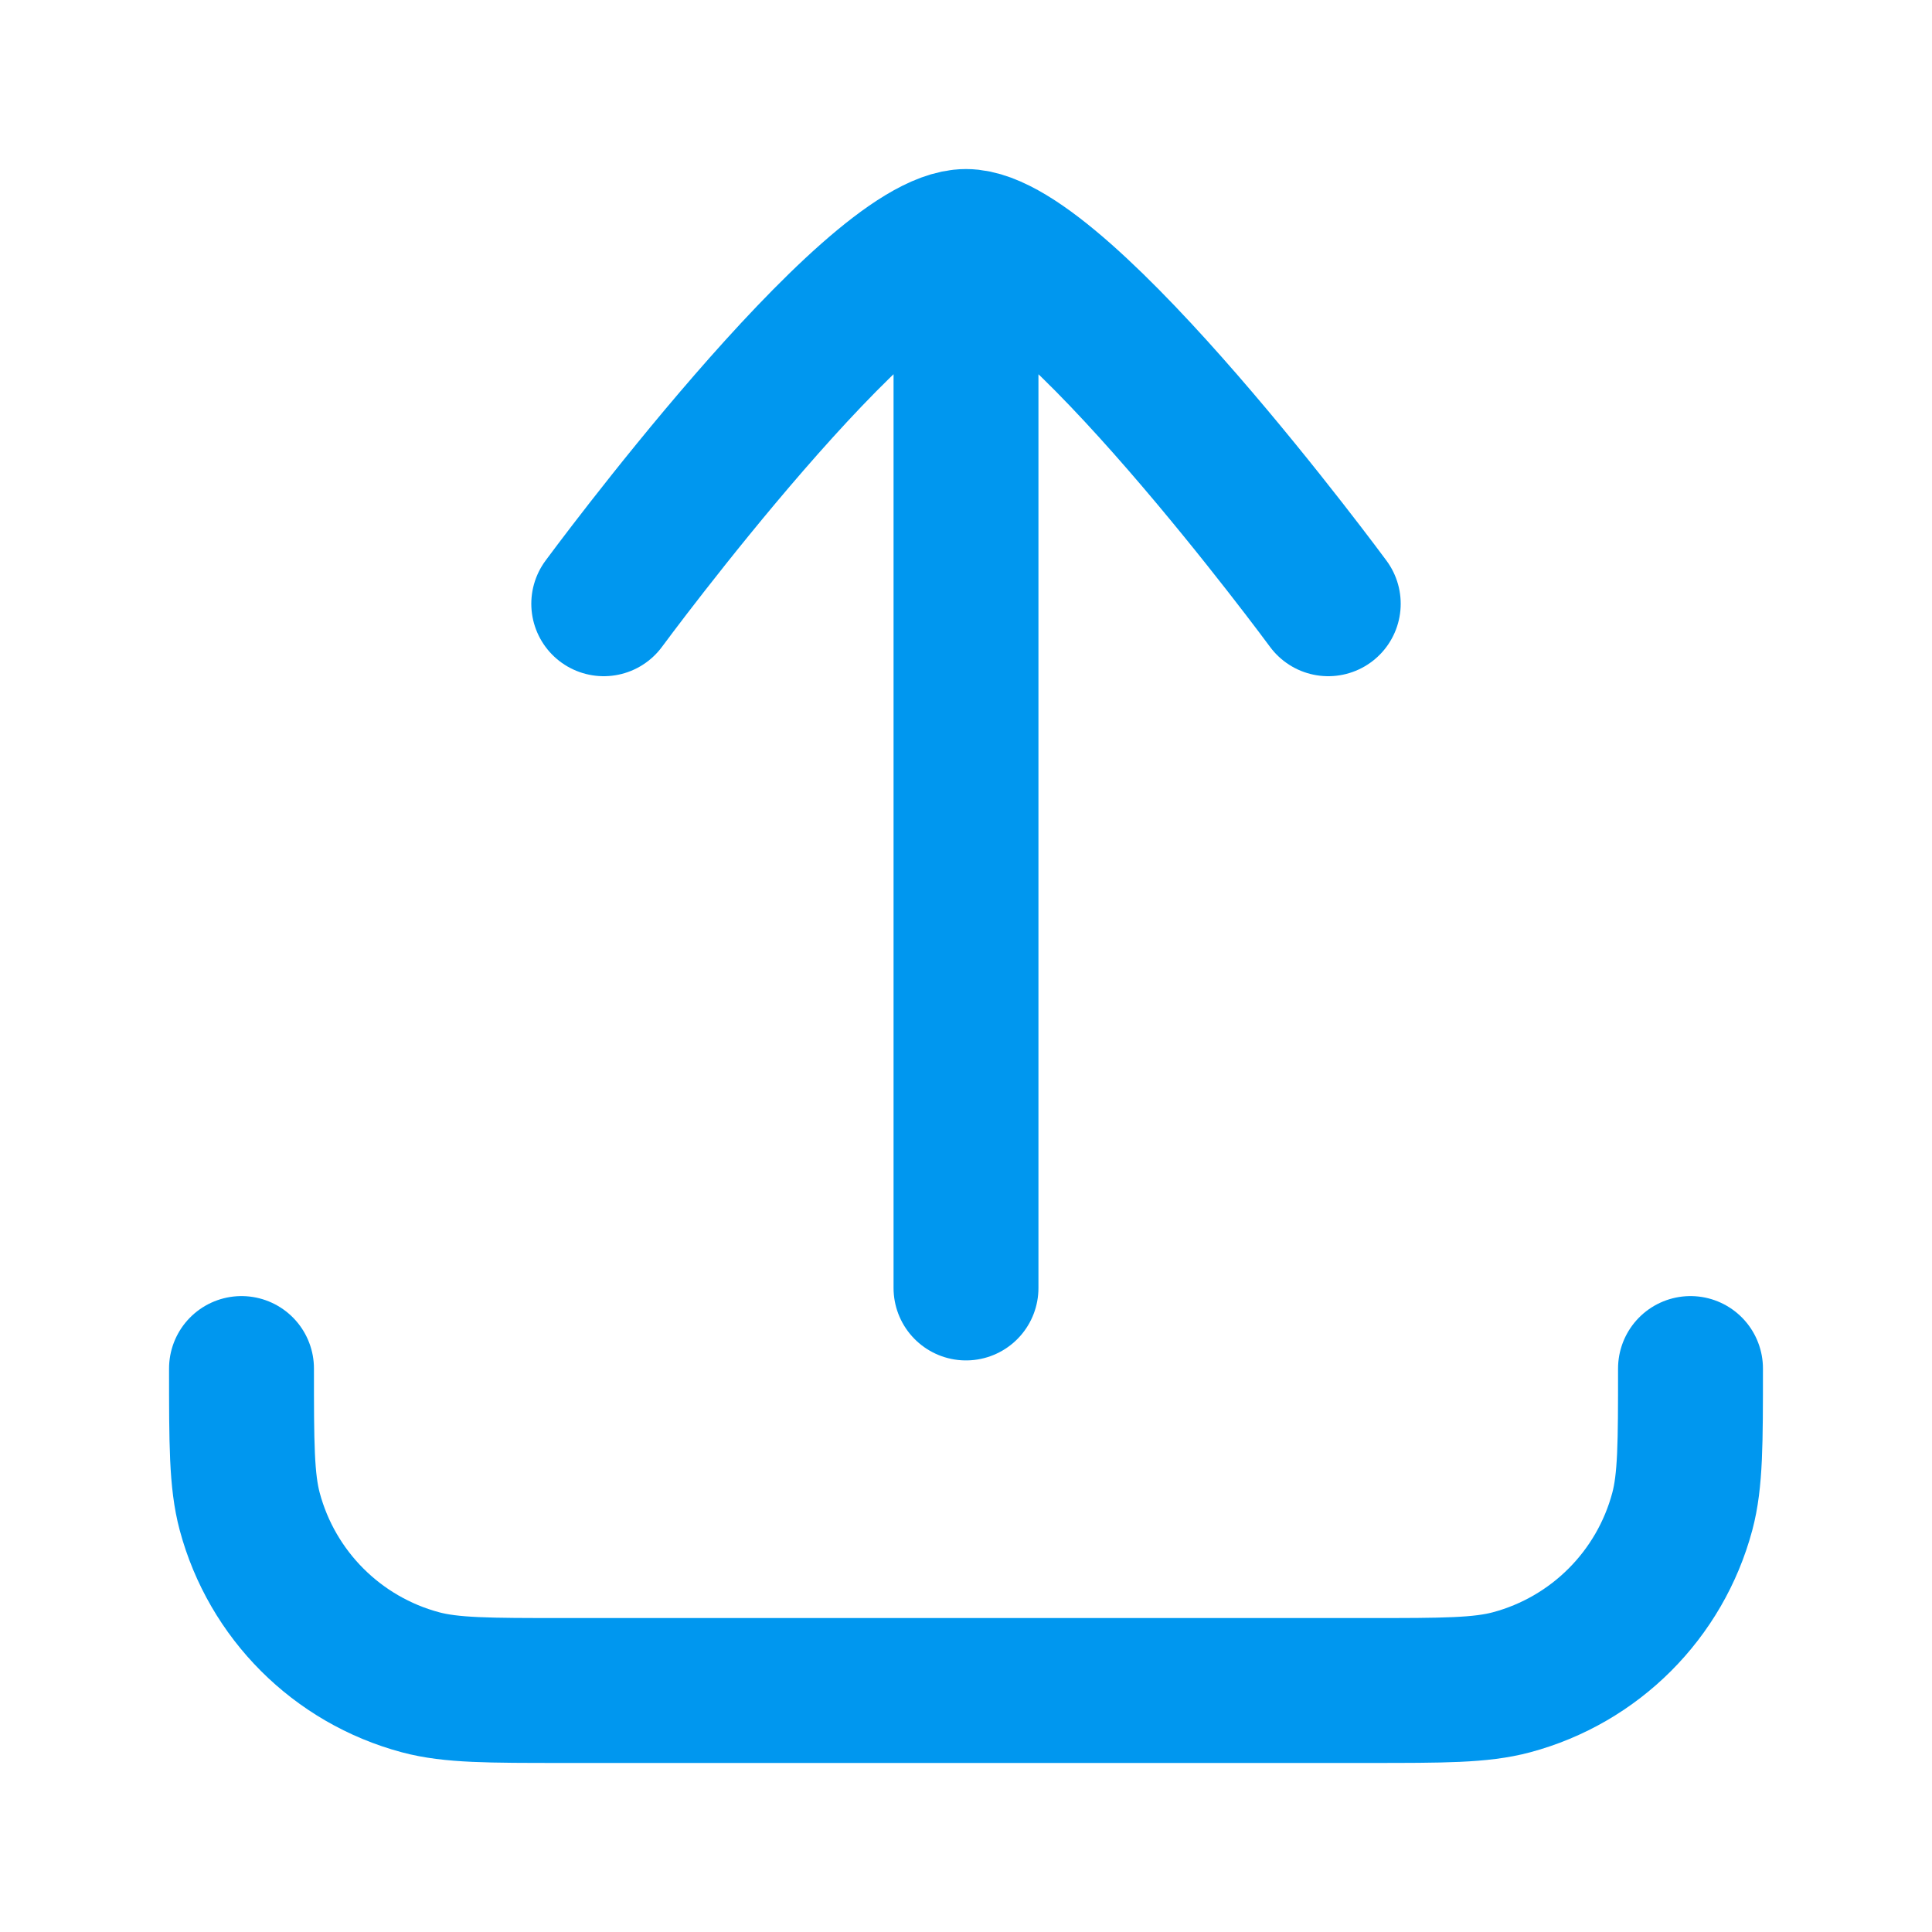
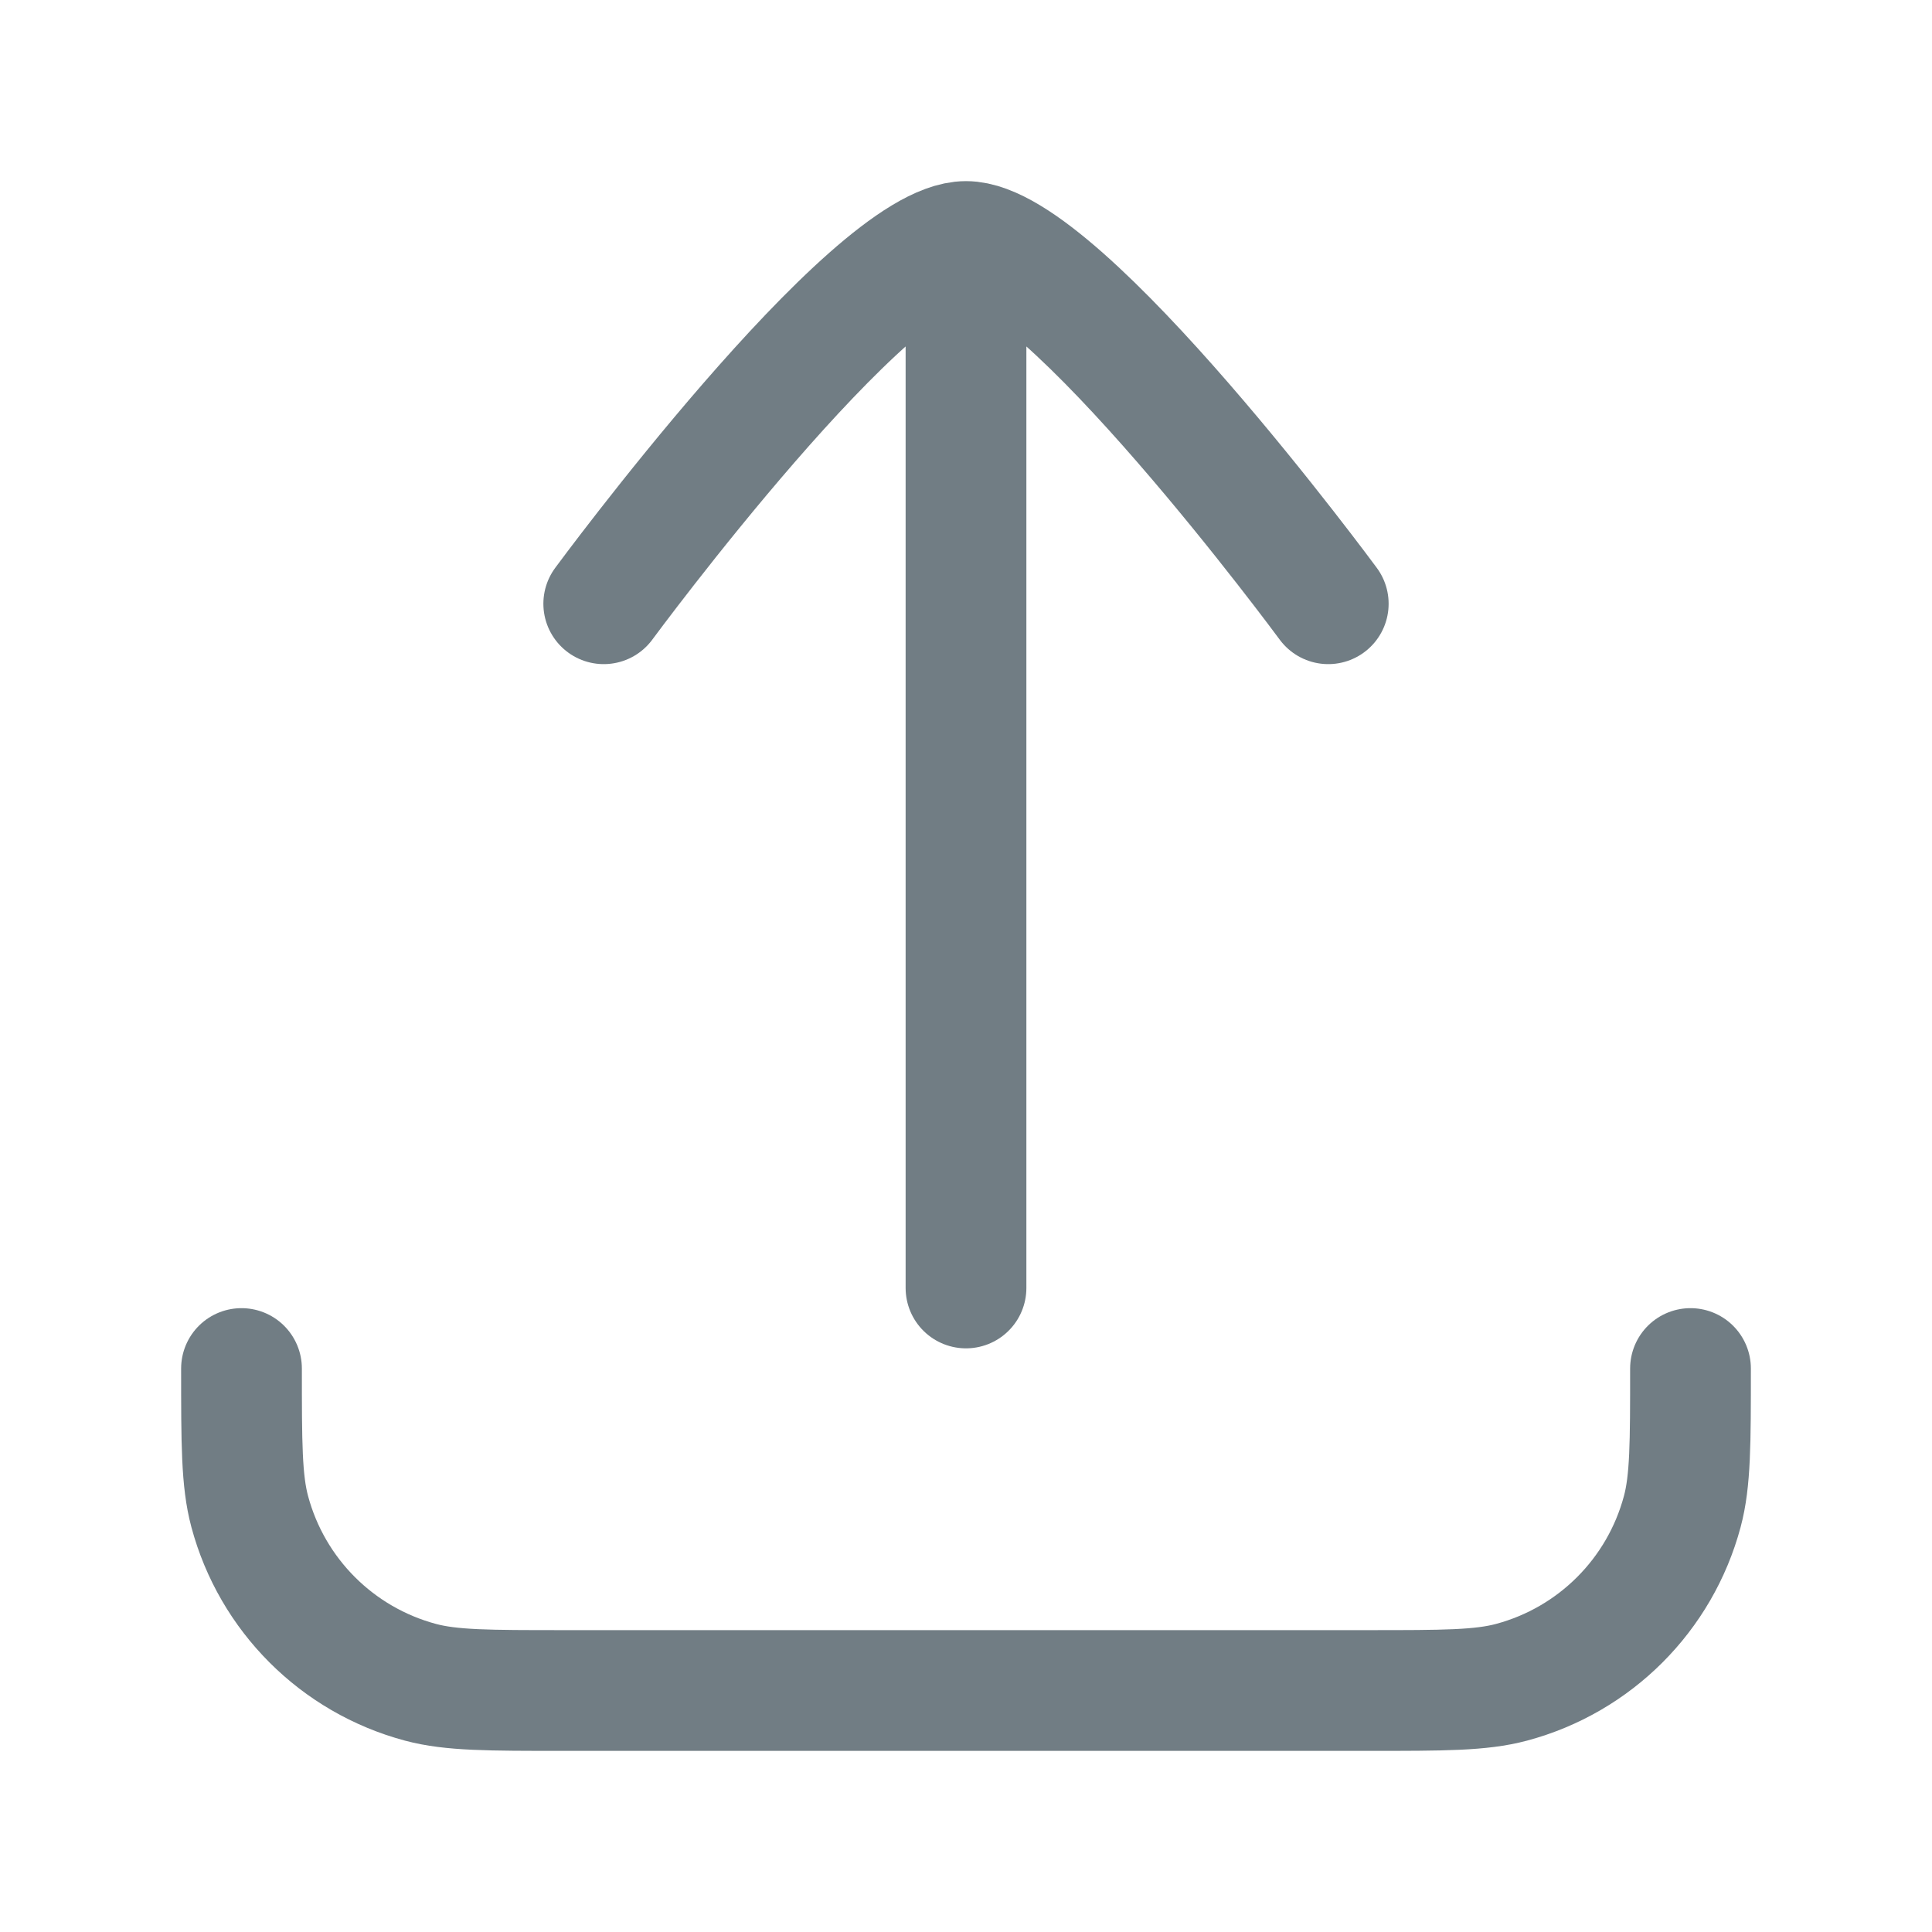
<svg xmlns="http://www.w3.org/2000/svg" width="20" height="20" viewBox="0 0 20 20" fill="none">
-   <path d="M2.5 14.167C2.5 14.942 2.5 15.329 2.585 15.647C2.816 16.51 3.49 17.184 4.353 17.415C4.671 17.5 5.058 17.5 5.833 17.5H14.167C14.942 17.5 15.329 17.5 15.647 17.415C16.51 17.184 17.184 16.51 17.415 15.647C17.5 15.329 17.5 14.942 17.5 14.167" stroke="#0097EF" stroke-width="1.5" stroke-linecap="round" stroke-linejoin="round" />
-   <path d="M13.75 6.25C13.75 6.25 10.988 2.5 10 2.5C9.012 2.5 6.25 6.25 6.25 6.25M10 3.333V13.333" stroke="#0097EF" stroke-width="1.5" stroke-linecap="round" stroke-linejoin="round" />
+   <path d="M2.5 14.167C2.5 14.942 2.5 15.329 2.585 15.647C2.816 16.51 3.49 17.184 4.353 17.415C4.671 17.5 5.058 17.5 5.833 17.5H14.167C14.942 17.5 15.329 17.5 15.647 17.415C16.51 17.184 17.184 16.51 17.415 15.647C17.5 15.329 17.5 14.942 17.5 14.167" stroke="#717D84" stroke-width="1.25" stroke-linecap="round" stroke-linejoin="round" />
+   <path d="M13.75 6.25C13.75 6.25 10.988 2.5 10 2.5C9.012 2.5 6.25 6.25 6.25 6.25M10 3.333V13.333" stroke="#717D84" stroke-width="1.25" stroke-linecap="round" stroke-linejoin="round" />
</svg>
